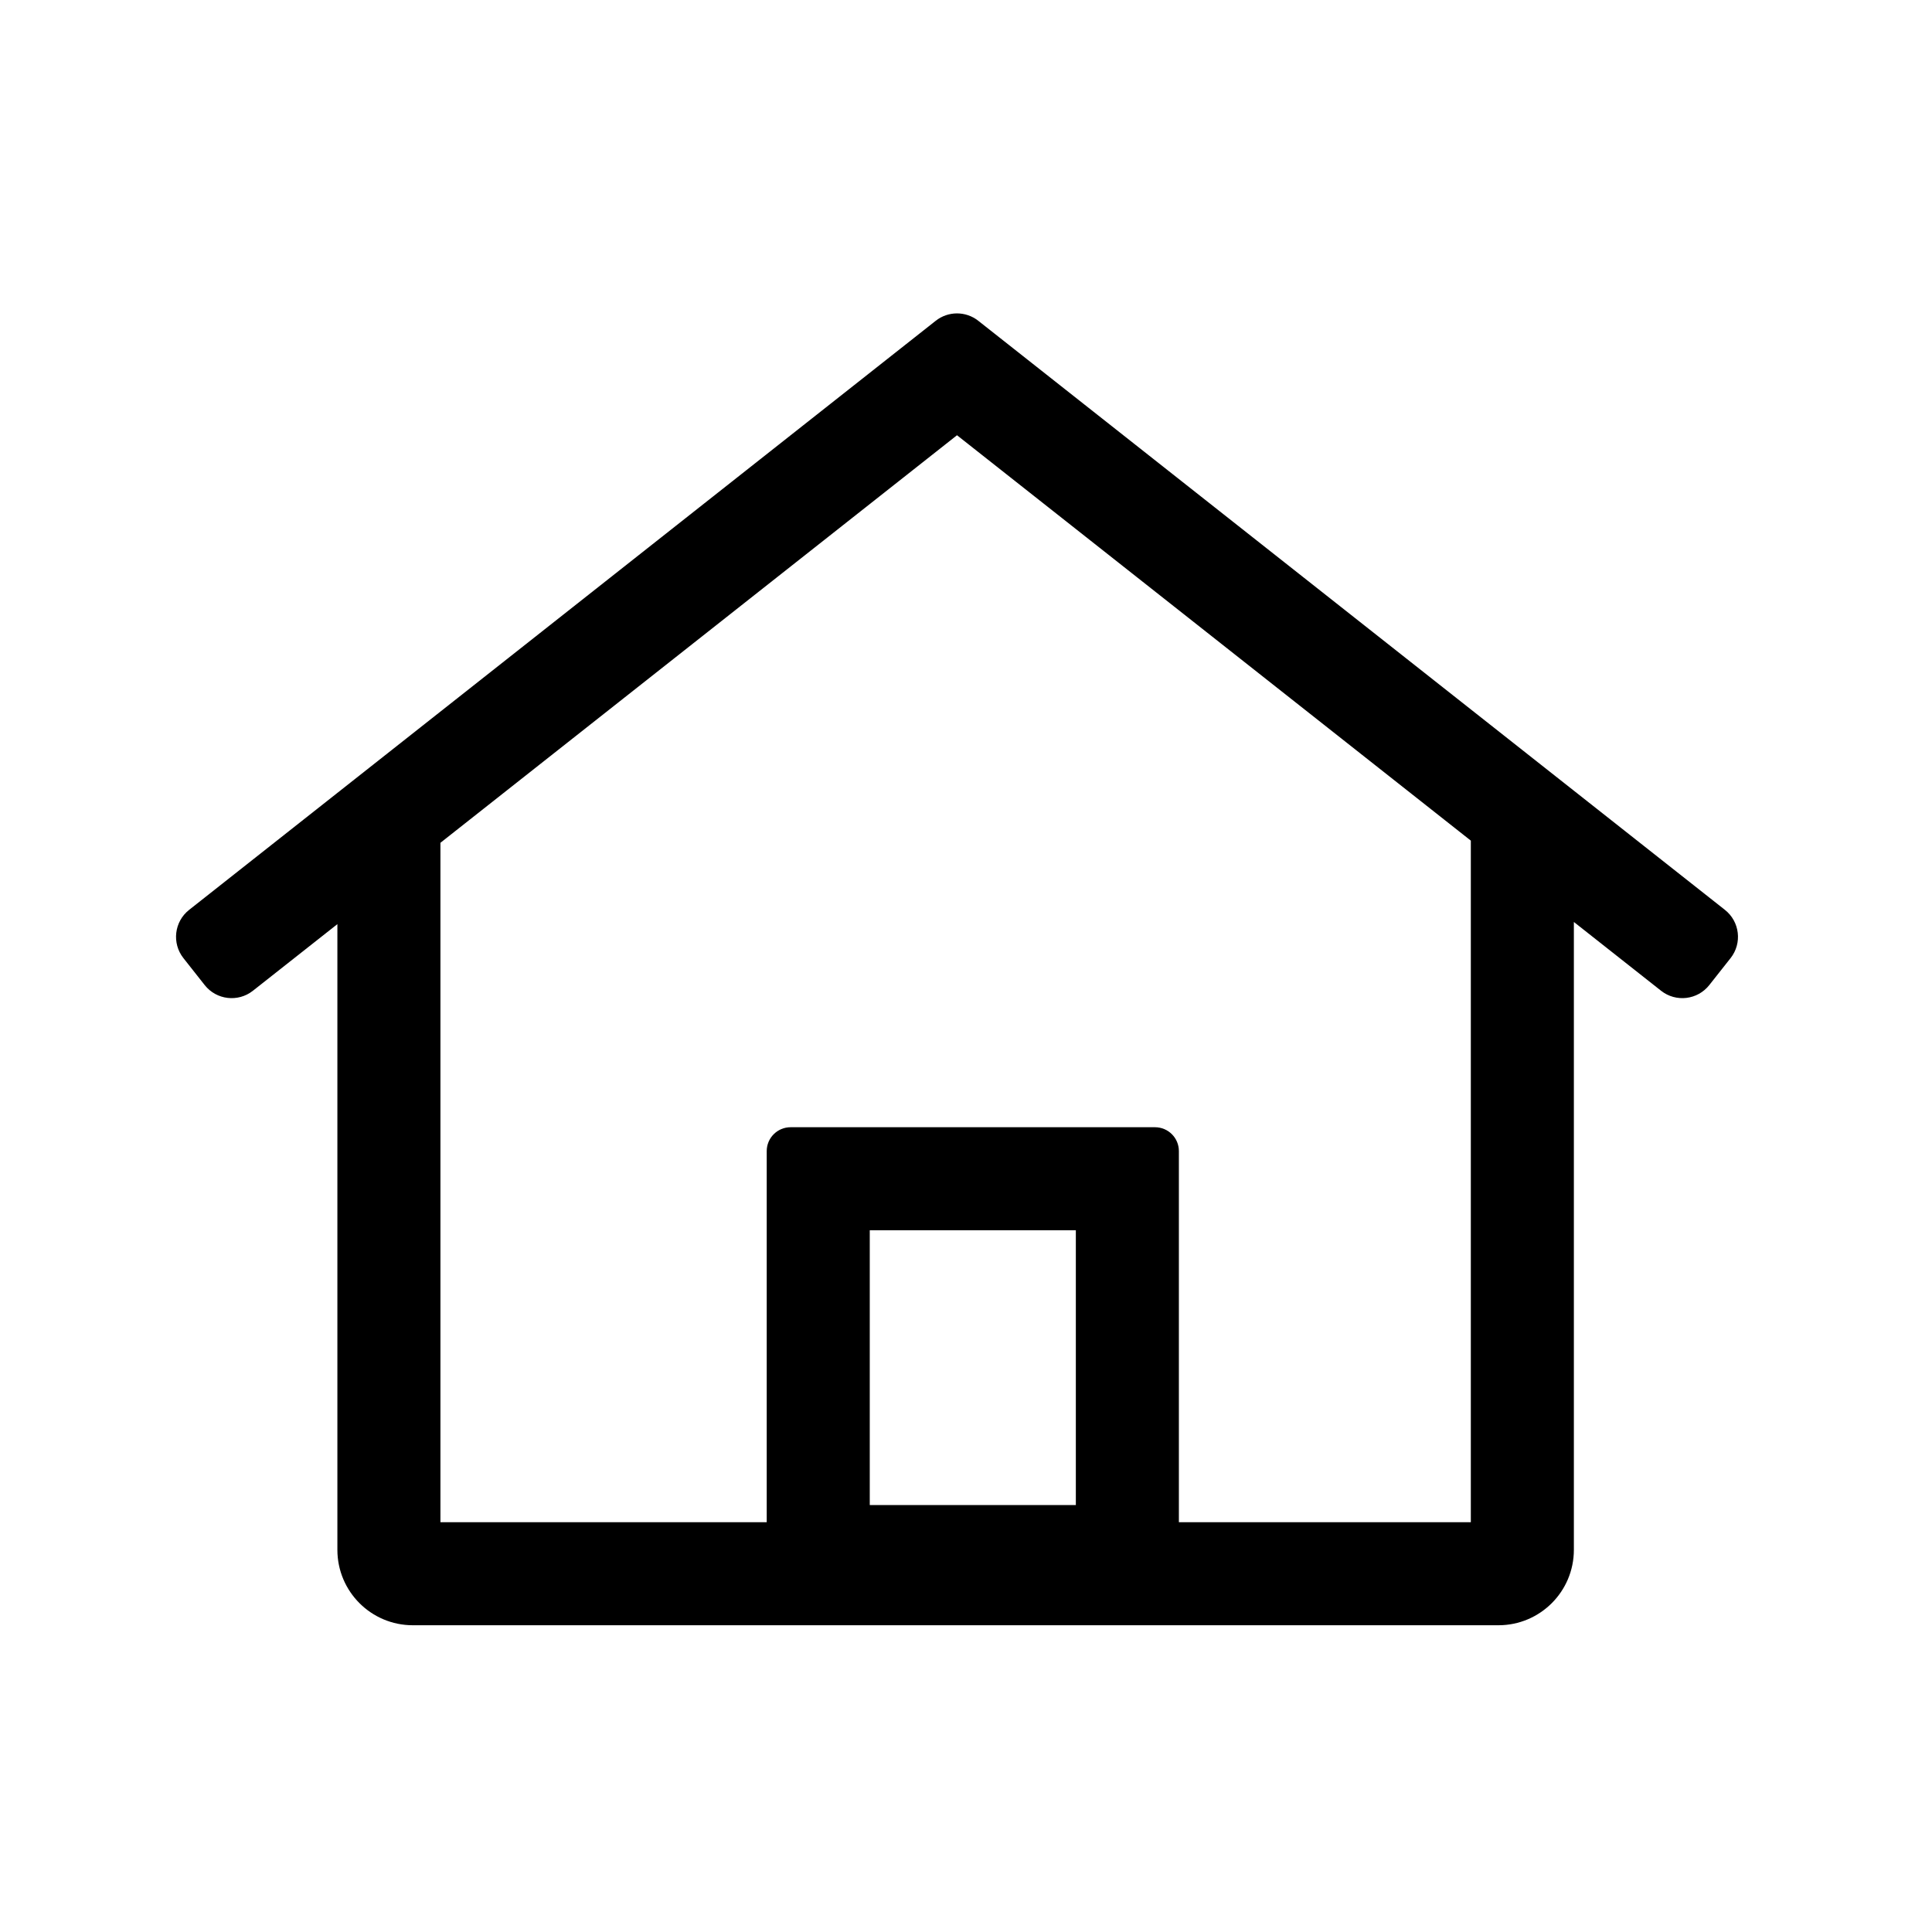
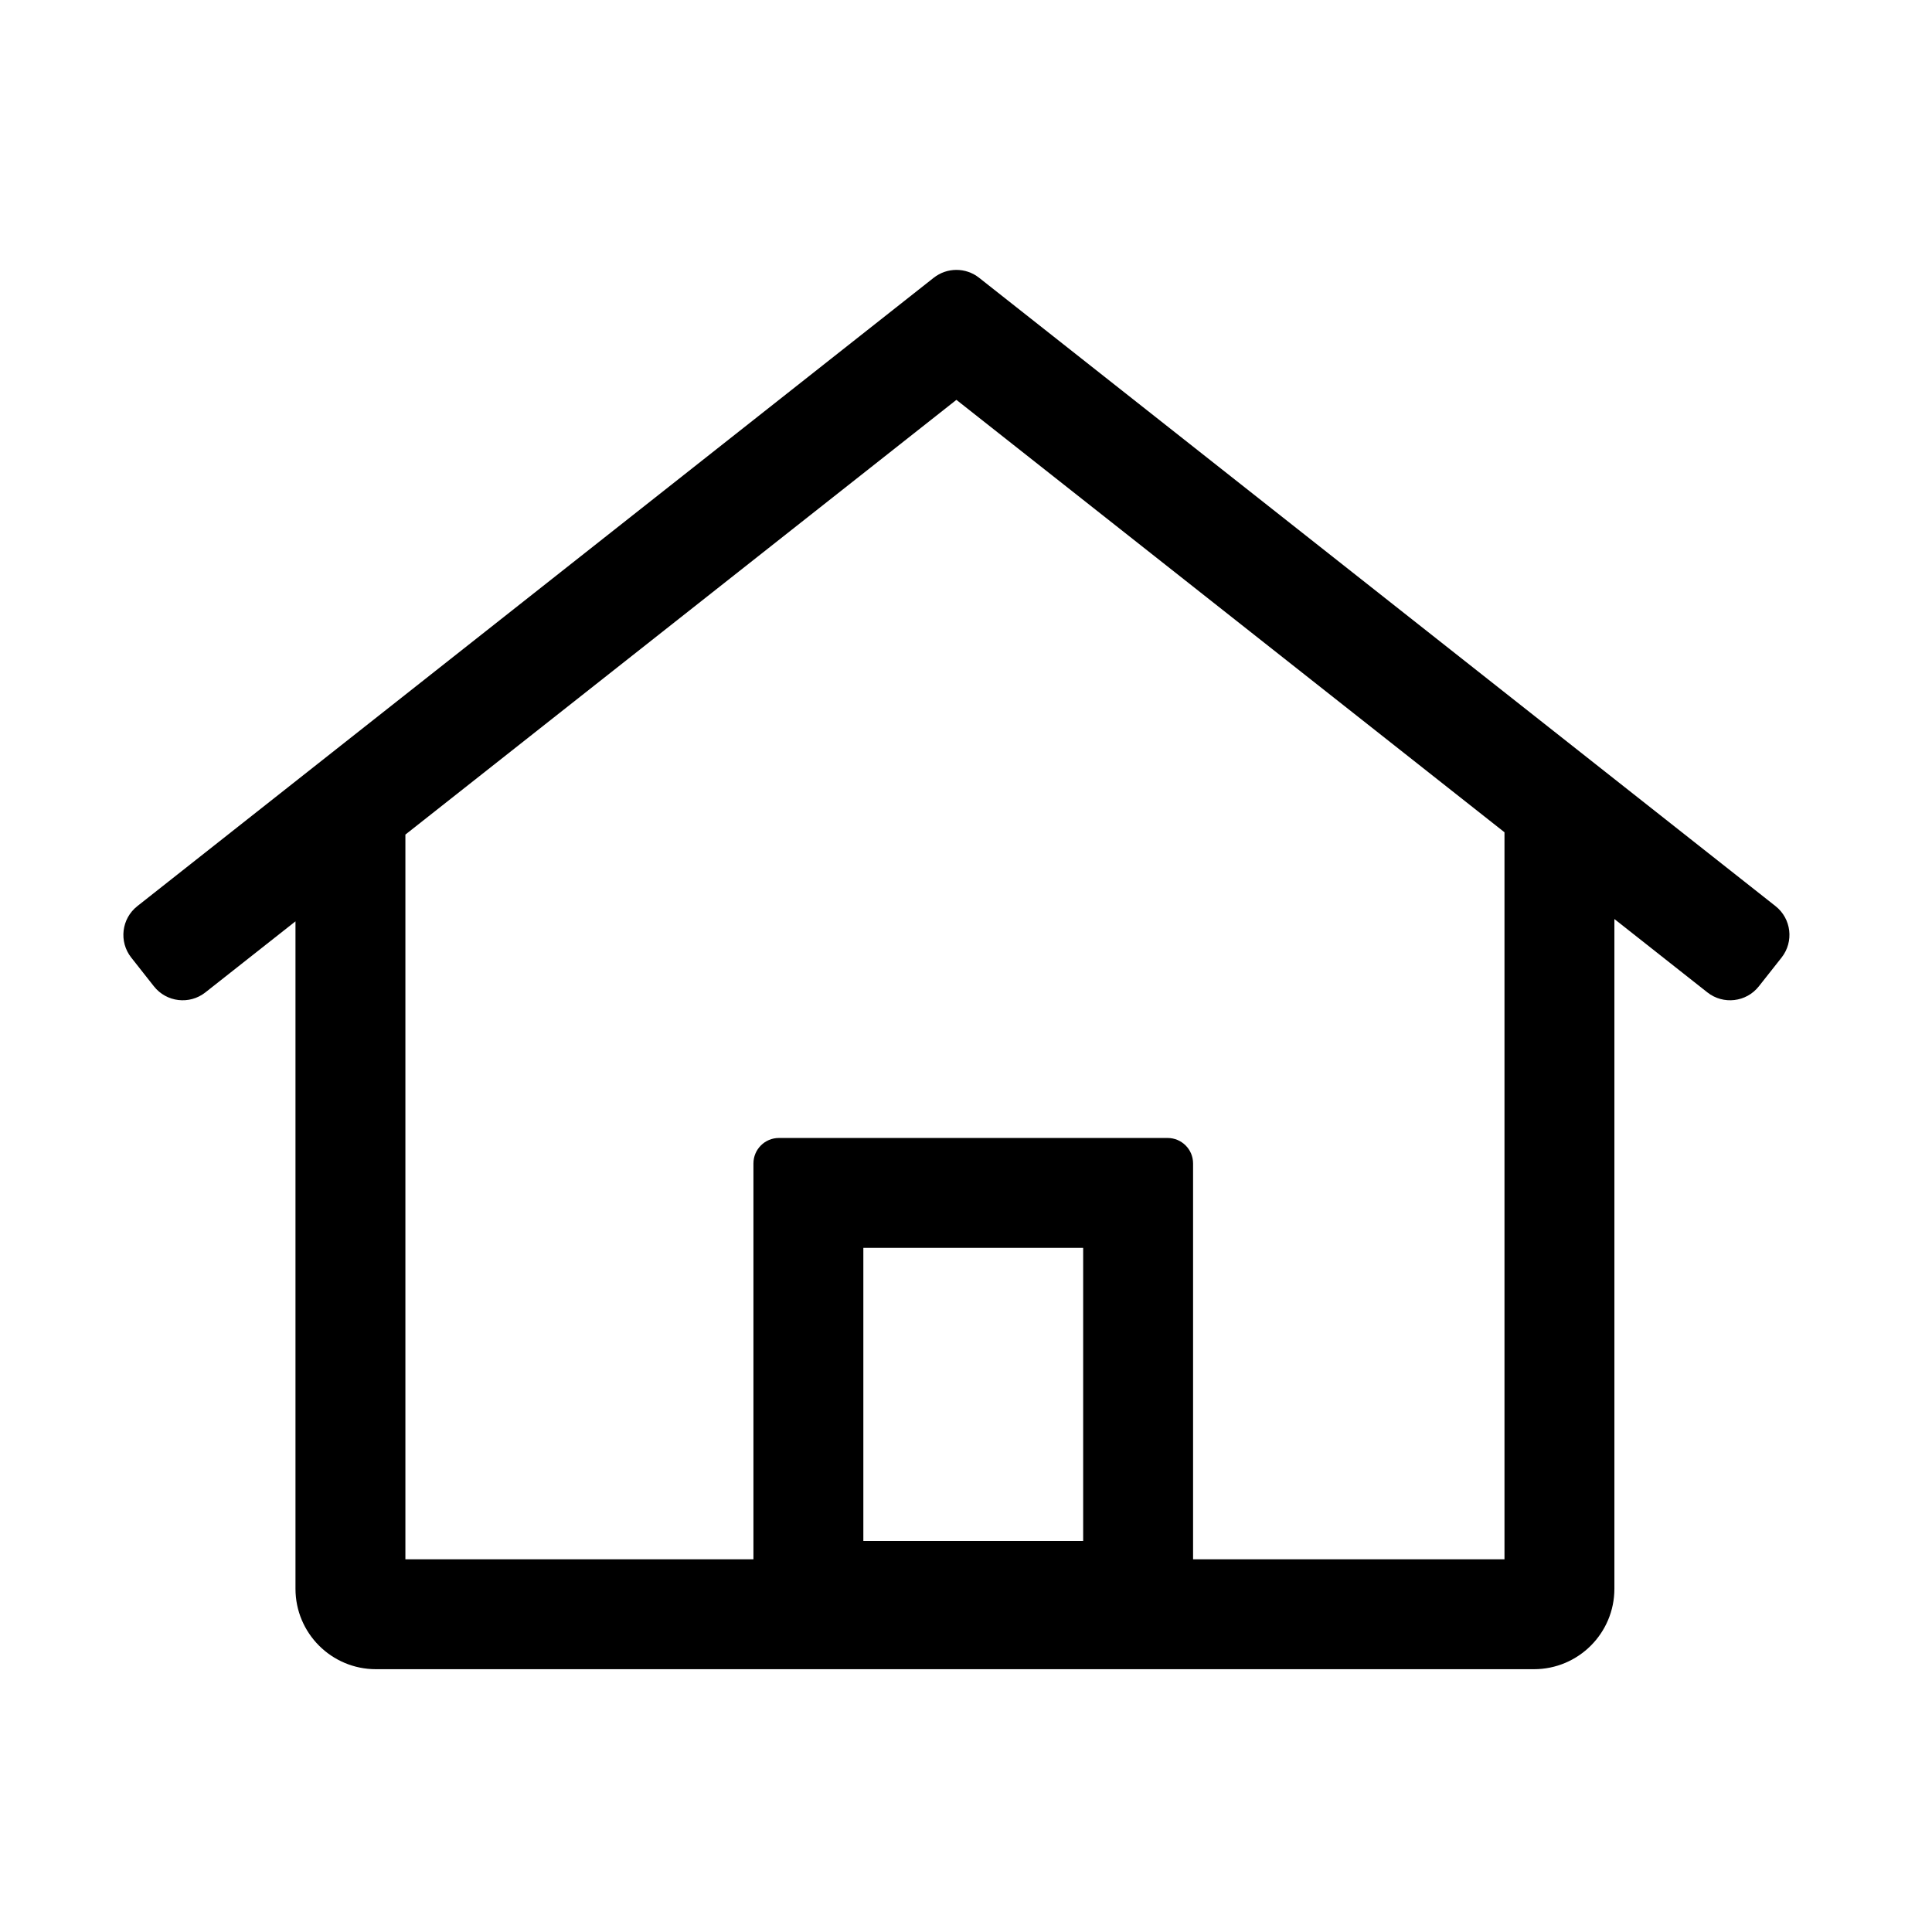
- <svg xmlns="http://www.w3.org/2000/svg" class="icon" width="64px" height="64.00px" viewBox="0 0 1024 1024" version="1.1">
-   <path d="M233.436 446.719v360.084h172.942V610.104c0-6.991 5.68-12.652 12.67-12.652h193.113c7.009 0 12.67 5.662 12.67 12.652v196.699h154.738V445.554l-272.338-214.867-273.795 216.014z m-54.613 43.09l-44.783 35.317a18.204 18.204 0 0 1-25.559-3.022l-11.269-14.29a18.204 18.204 0 0 1 3.022-25.559l395.71-312.224a18.204 18.204 0 0 1 22.574 0l395.71 312.206a18.204 18.204 0 0 1 3.022 25.577l-11.287 14.29a18.204 18.204 0 0 1-25.559 3.022l-46.221-36.464v332.777a39.977 39.977 0 0 1-39.977 39.977H218.799a39.977 39.977 0 0 1-39.977-39.977V489.809z m282.169 307.892h109.227v-145.636h-109.227v145.636z" fill="currentColor" />
+ <svg xmlns="http://www.w3.org/2000/svg" t="1683644316860" class="icon" viewBox="0 0 1024 1024" version="1.1" p-id="4467" width="64" height="64">
+   <path d="M214.865 442.367v384.09h184.472V616.644c0-7.457 6.058-13.496 13.515-13.496h205.987c7.476 0 13.515 6.039 13.515 13.496v209.812h165.054V441.124l-290.494-229.192-292.048 230.415z m-58.254 45.963l-47.768 37.671a19.418 19.418 0 0 1-27.263-3.223l-12.02-15.243a19.418 19.418 0 0 1 3.223-27.263l422.091-333.039a19.418 19.418 0 0 1 24.078 0l422.091 333.02a19.418 19.418 0 0 1 3.223 27.282l-12.039 15.243a19.418 19.418 0 0 1-27.263 3.223l-49.302-38.894v354.962a42.642 42.642 0 0 1-42.642 42.642H199.252a42.642 42.642 0 0 1-42.642-42.642V488.329z m300.98 328.418h116.508v-155.345h-116.508v155.345z" fill="currentColor" p-id="4468" />
</svg>
